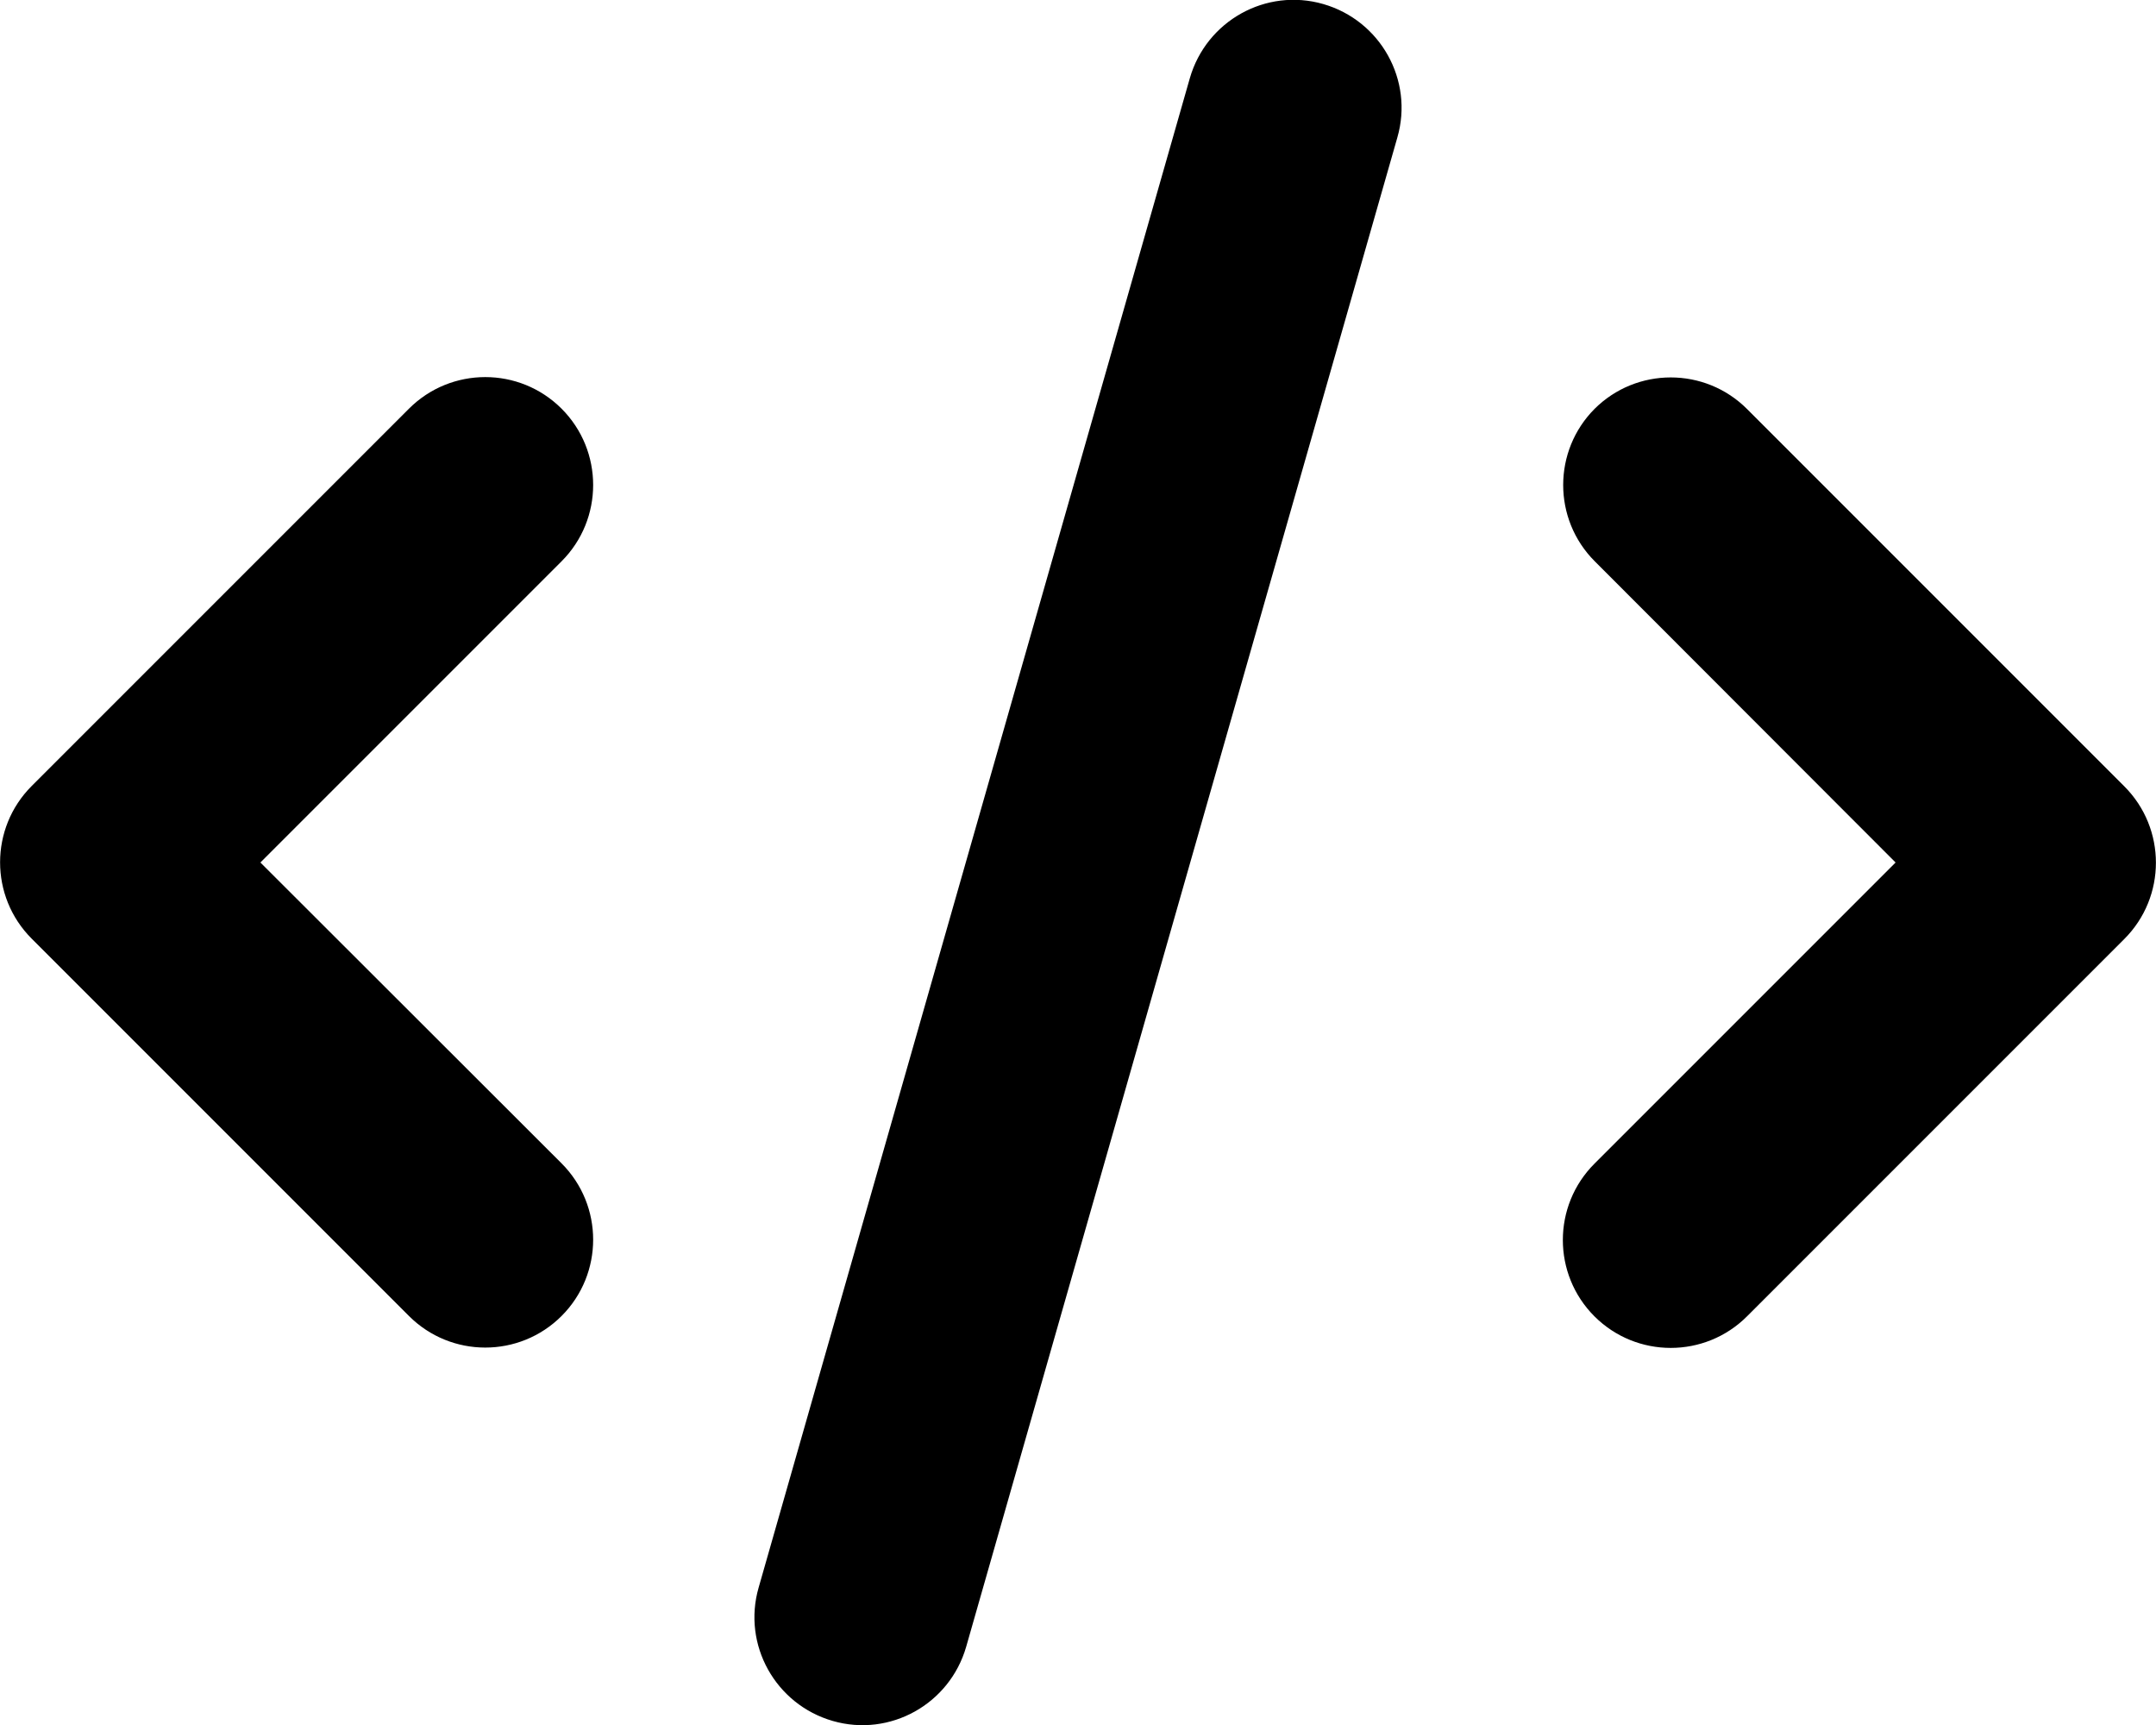
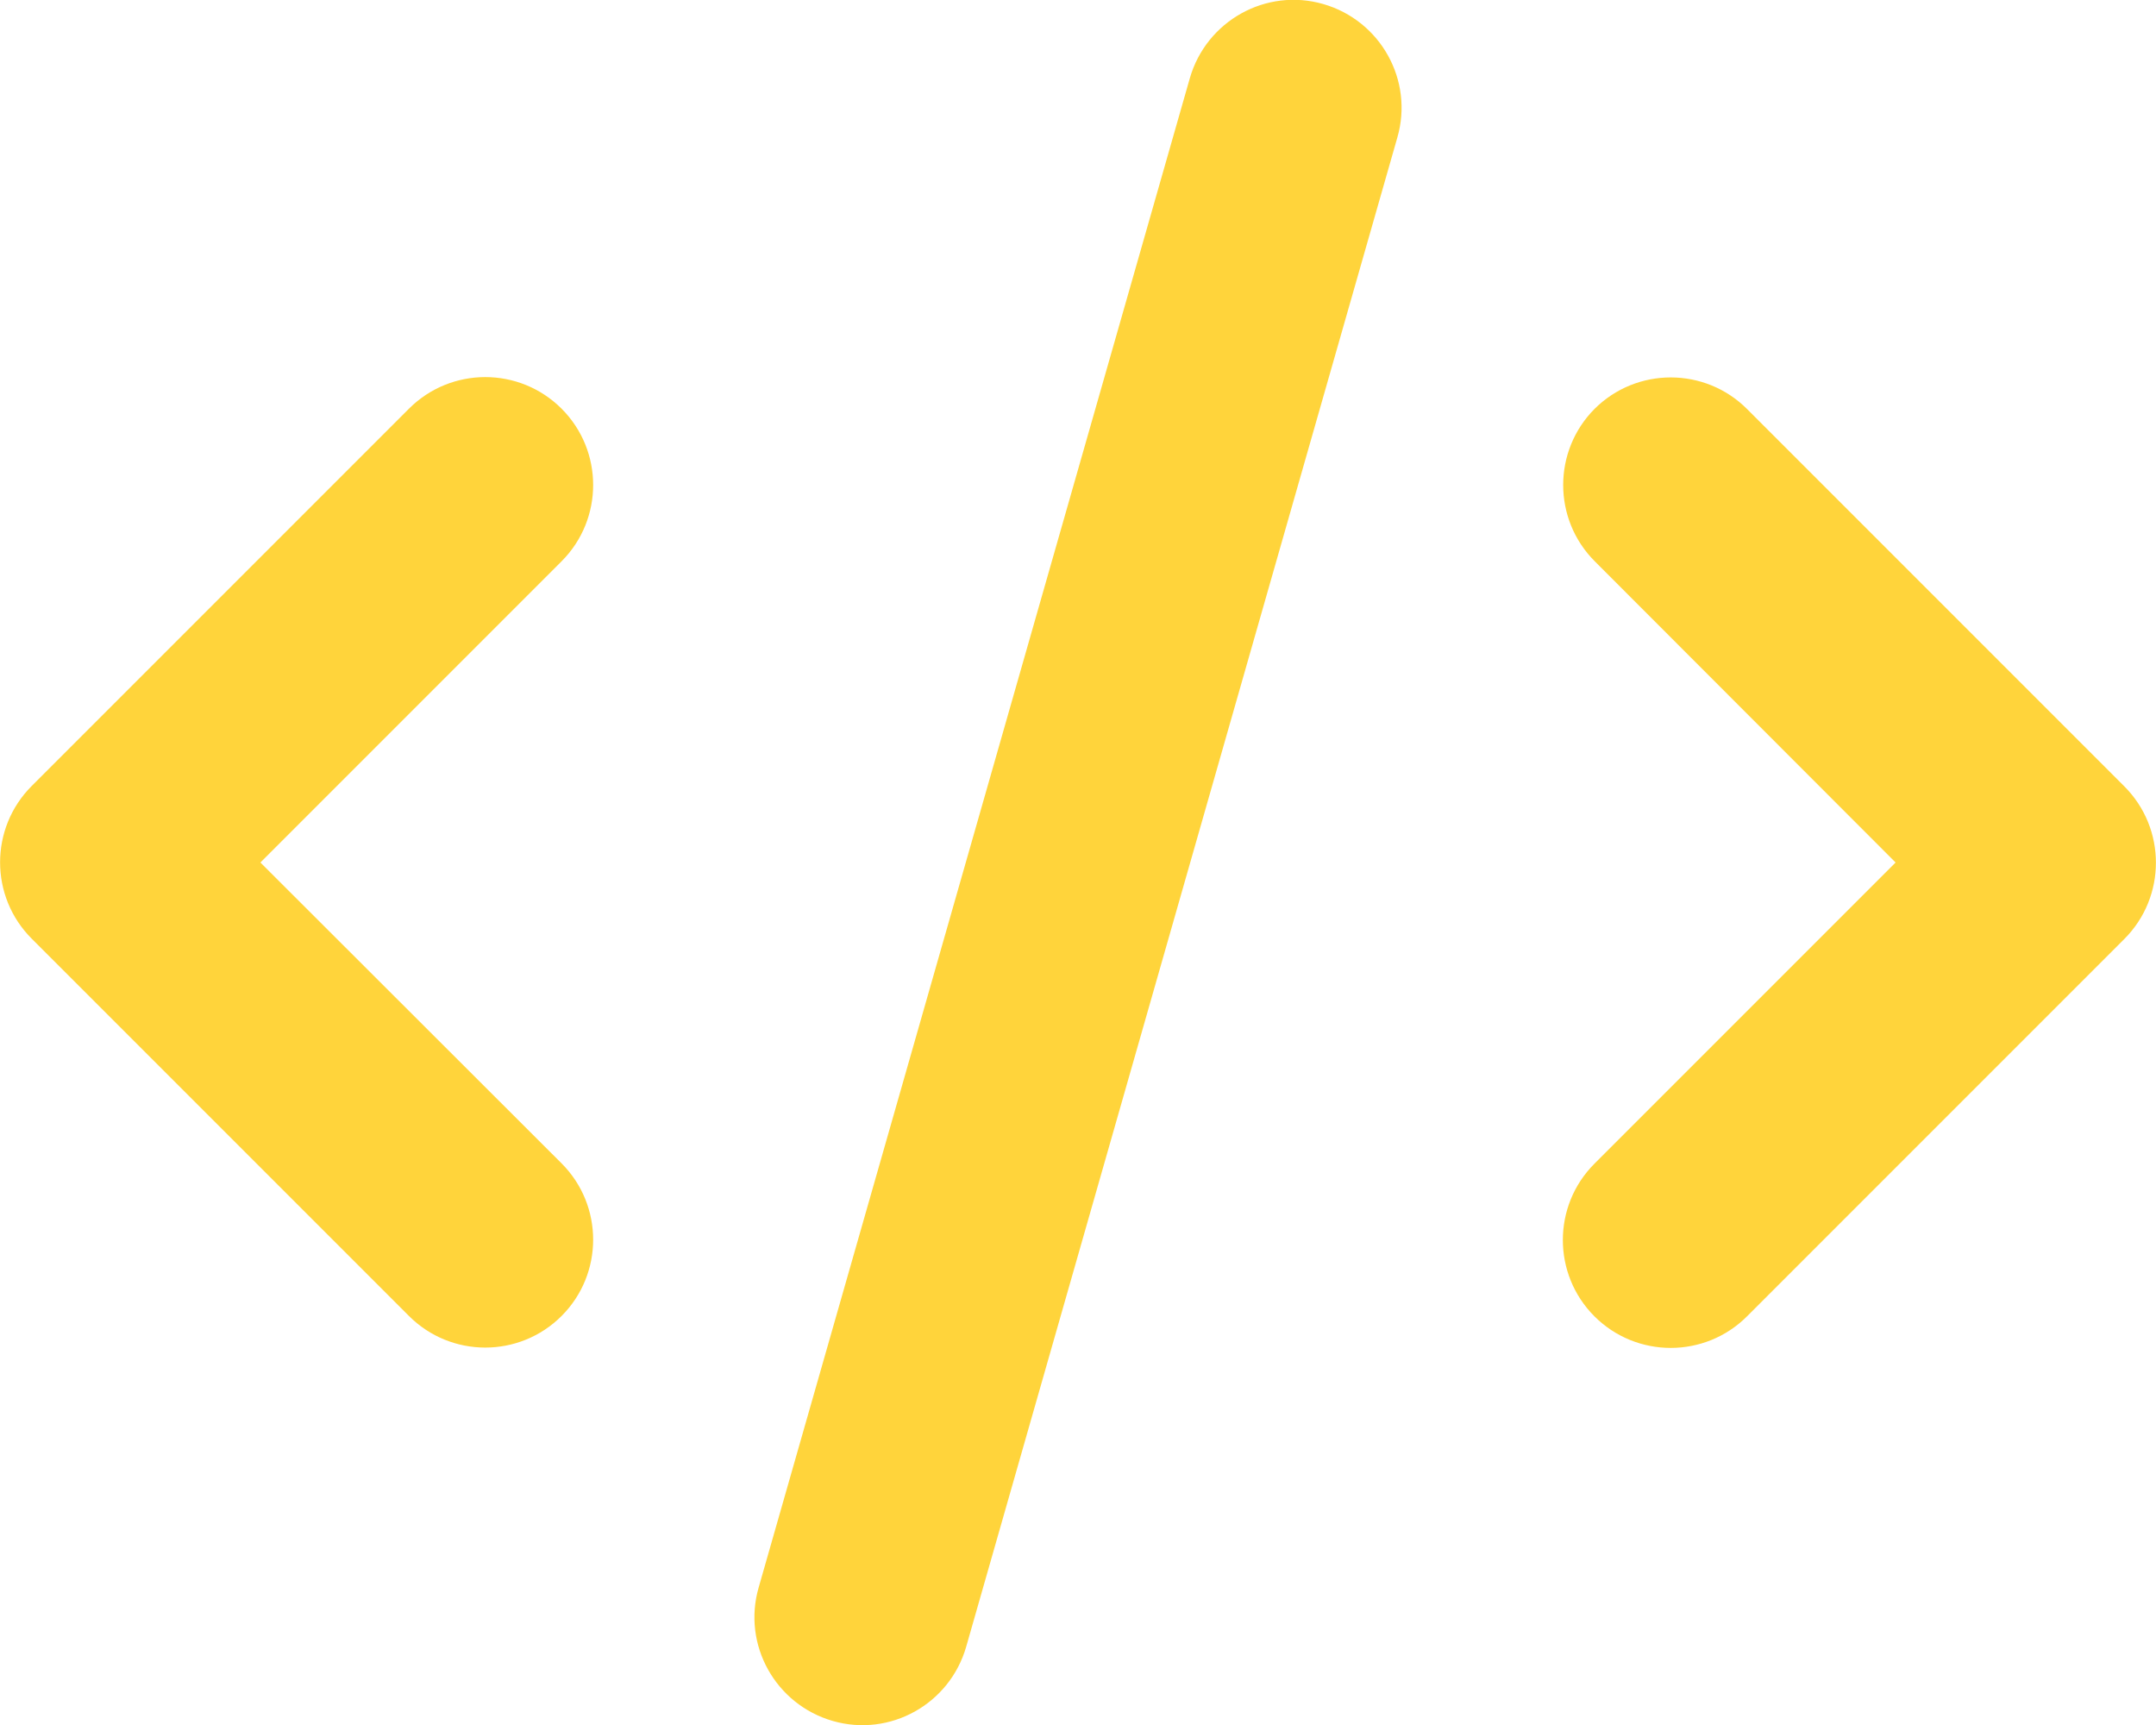
<svg xmlns="http://www.w3.org/2000/svg" viewBox="0 0 640 512">
-   <path d="M392.8 1.2c-17-4.9-34.7 5-39.6 22l-128 448c-4.9 17 5 34.7 22 39.6s34.7-5 39.6-22l128-448c4.9-17-5-34.7-22-39.6zm80.6 120.1c-12.5 12.5-12.5 32.8 0 45.3L562.7 256l-89.4 89.4c-12.5 12.5-12.5 32.8 0 45.3s32.8 12.5 45.3 0l112-112c12.5-12.5 12.5-32.8 0-45.3l-112-112c-12.5-12.5-32.8-12.5-45.3 0zm-306.7 0c-12.5-12.5-32.8-12.5-45.3 0l-112 112c-12.5 12.5-12.5 32.8 0 45.3l112 112c12.5 12.5 32.8 12.5 45.3 0s12.5-32.8 0-45.3L77.3 256l89.4-89.4c12.5-12.5 12.5-32.8 0-45.3z" />
+   <path fill="#FFD43B" d="M392.8 1.2c-17-4.9-34.7 5-39.6 22l-128 448c-4.9 17 5 34.7 22 39.6s34.7-5 39.6-22l128-448c4.9-17-5-34.7-22-39.6zm80.6 120.1c-12.5 12.5-12.5 32.8 0 45.3L562.7 256l-89.4 89.4c-12.5 12.5-12.5 32.8 0 45.3s32.8 12.5 45.3 0l112-112c12.5-12.5 12.5-32.8 0-45.3l-112-112c-12.5-12.5-32.8-12.5-45.3 0zm-306.7 0c-12.5-12.5-32.8-12.5-45.3 0l-112 112c-12.5 12.5-12.5 32.8 0 45.3l112 112c12.5 12.5 32.8 12.5 45.3 0s12.5-32.8 0-45.3L77.3 256l89.4-89.4c12.5-12.5 12.5-32.8 0-45.3z" />
</svg>
